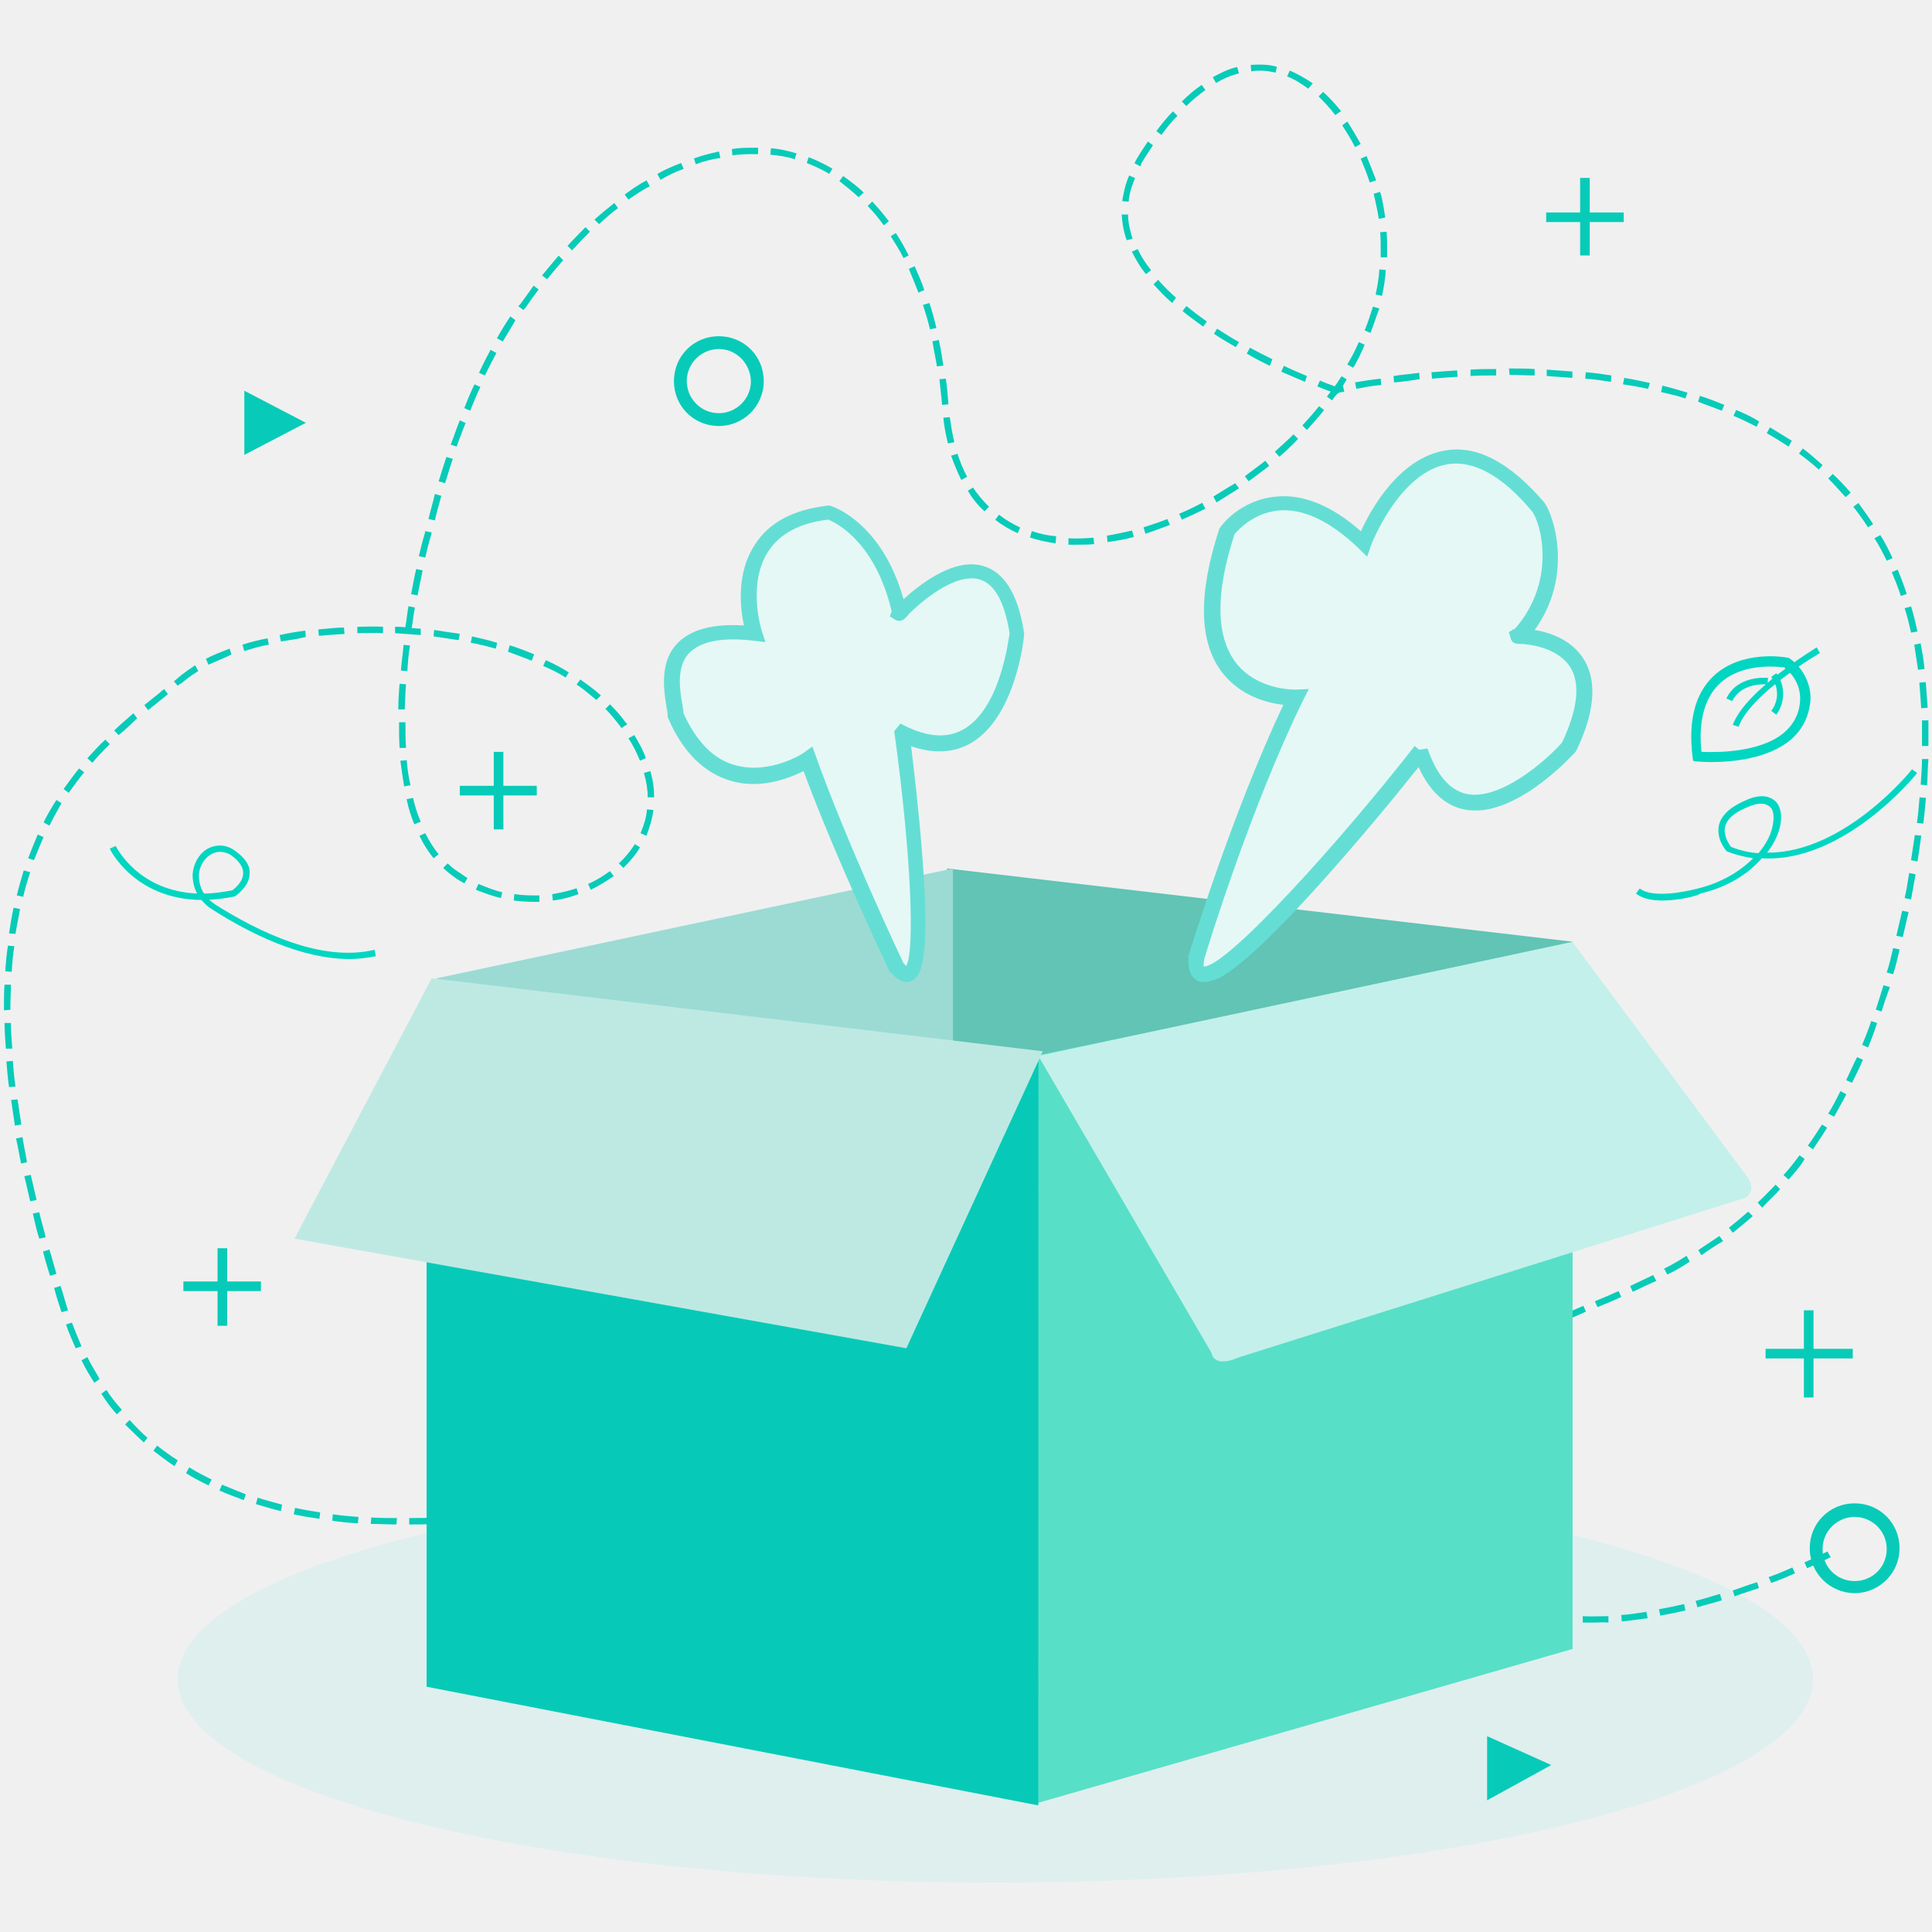
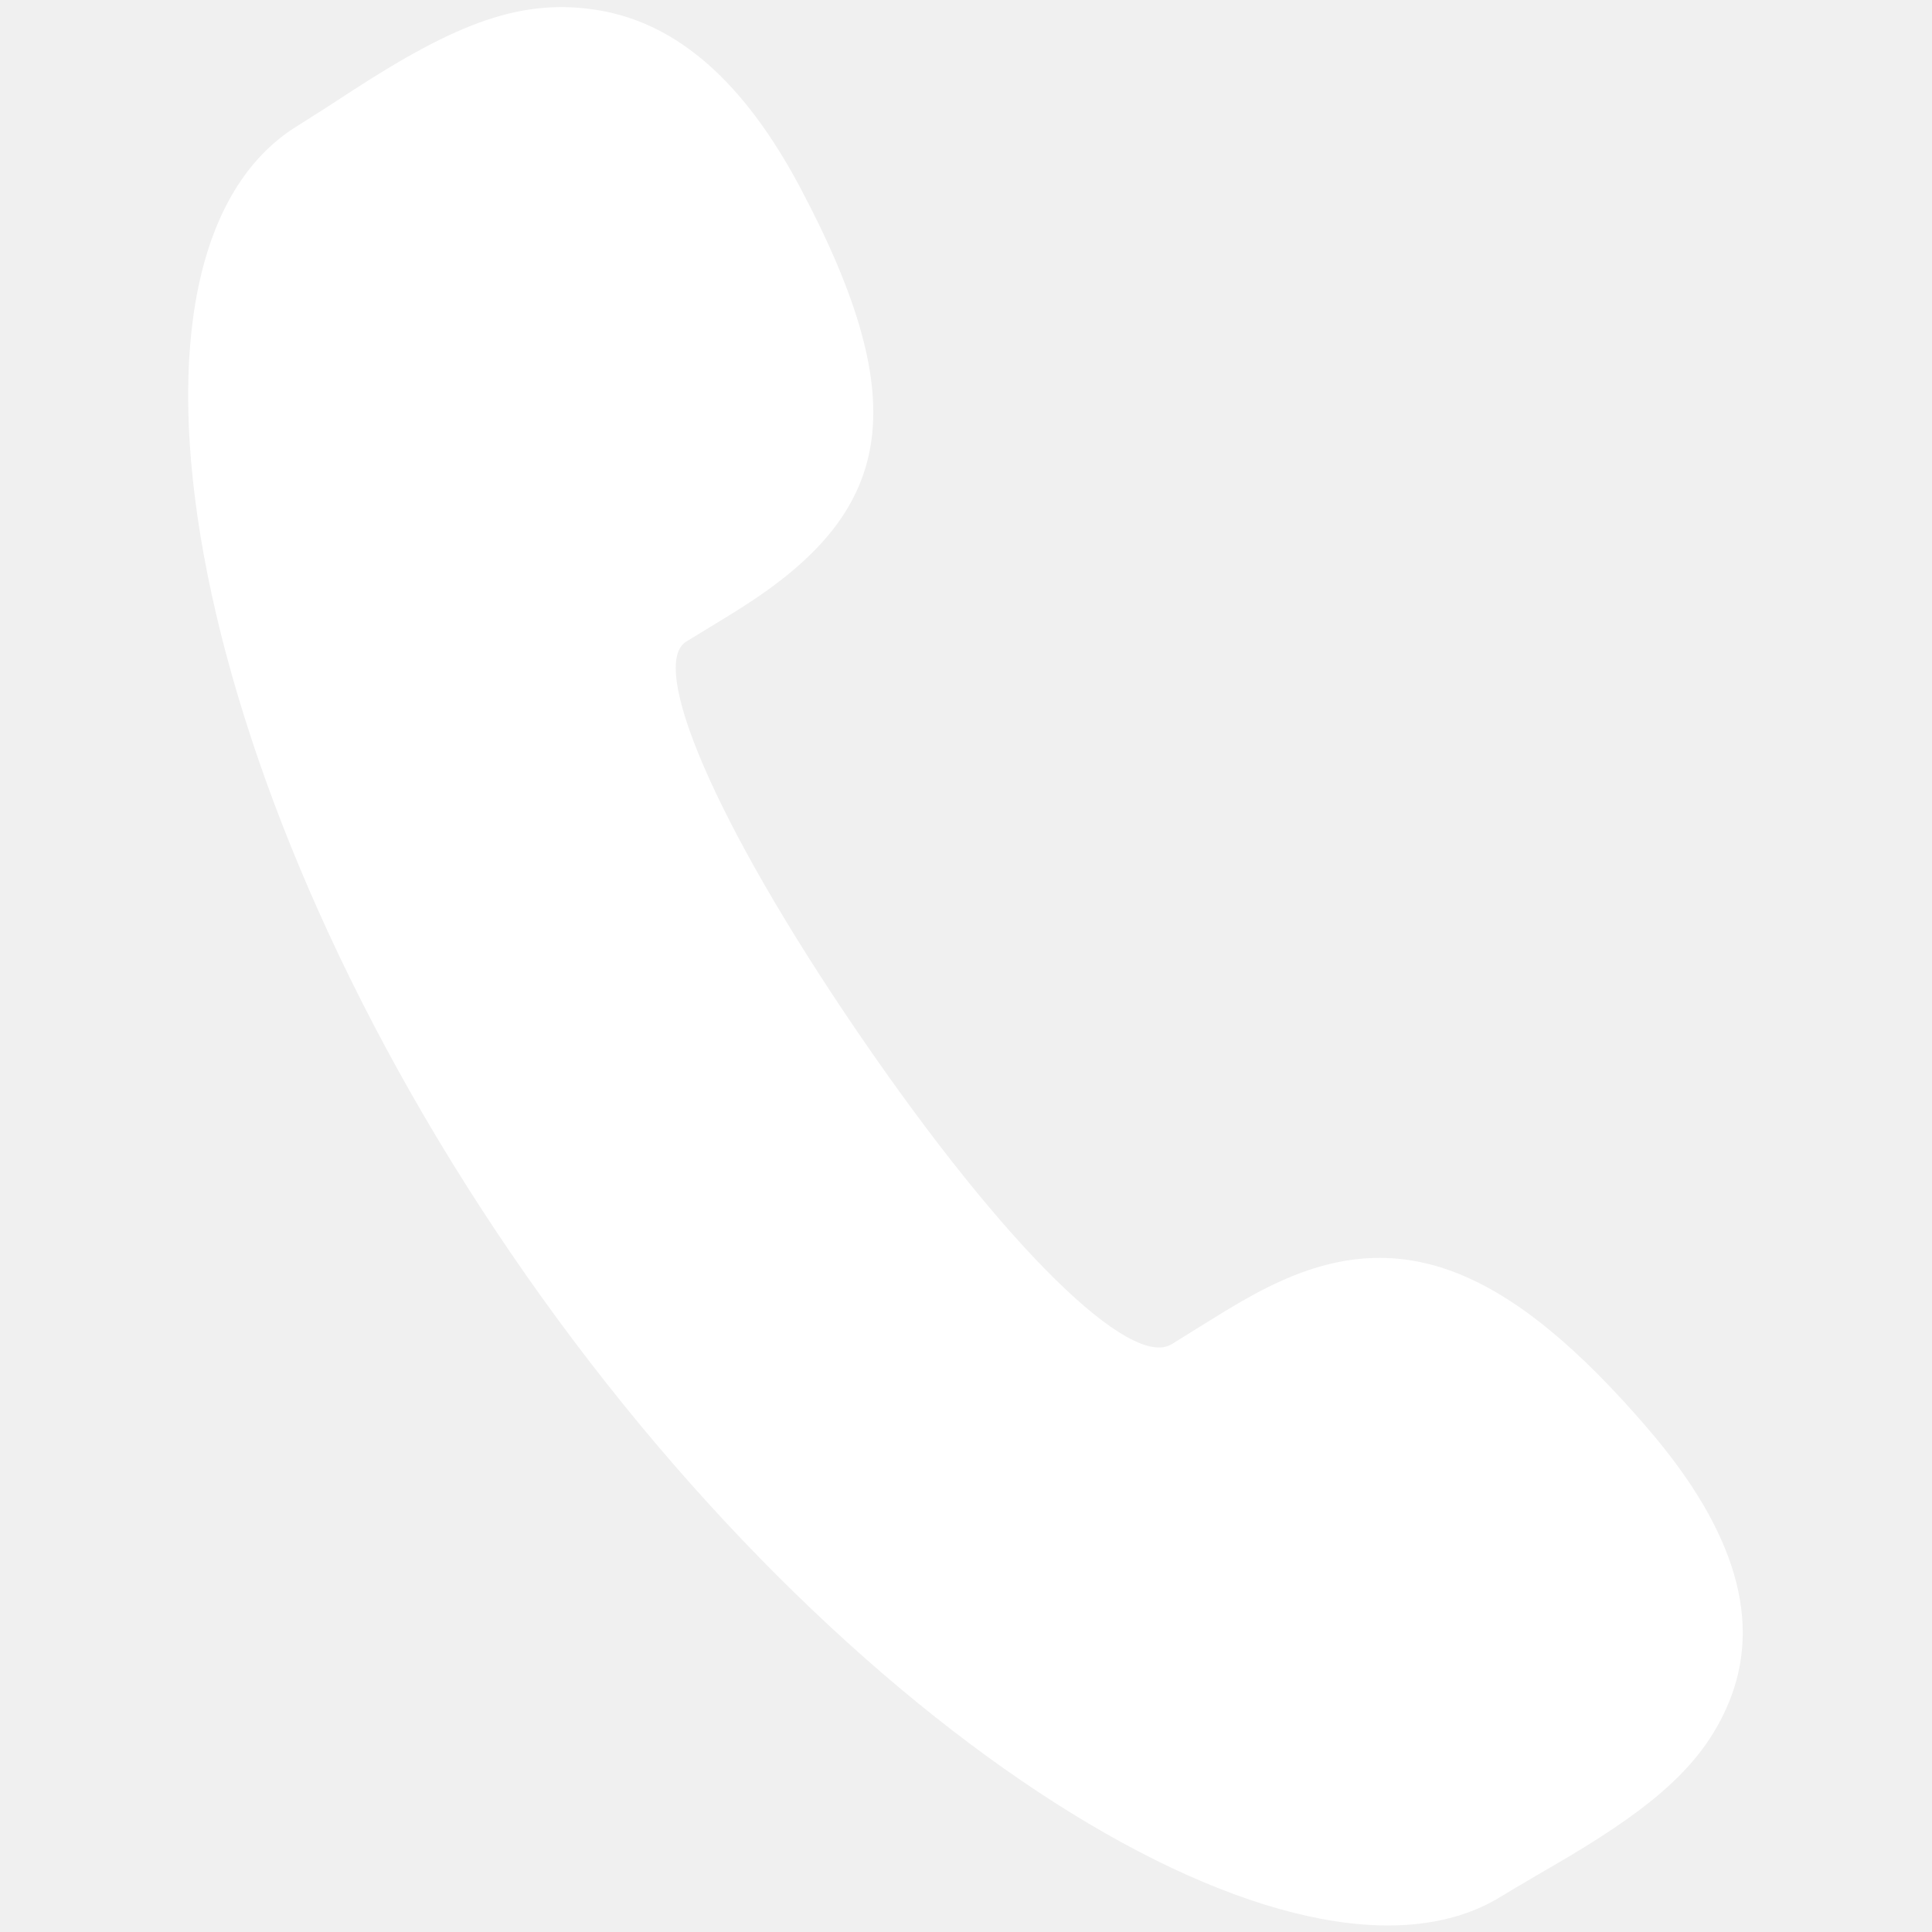
- <svg xmlns="http://www.w3.org/2000/svg" t="1593585607618" class="icon" viewBox="0 0 1024 1024" version="1.1" p-id="4096" width="200" height="200">
-   <path d="M94.2 890c-0.1 59.5 193.9 107.8 433.2 107.8S960.8 949.5 960.9 890v-0.1c0-59.5-194-107.7-433.3-107.7S94.2 830.4 94.2 890z" fill="#DEEFEE" p-id="4097" />
-   <path d="M845 860h-6.1v-3.4c4.4 0.3 8.8 0 13.6 0v3.4c-2.4-0.3-4.8 0-7.5 0z m-12.9-0.6c-4.8-0.3-9.2-1.4-13.6-2.4l0.7-3.4c4.1 1 8.5 1.7 13.3 2.4l-0.4 3.4z m27.5 0l-0.3-3.4c4.4-0.3 8.8-1 13.3-1.7l0.7 3.4c-4.9 0.6-9.3 1.3-13.7 1.7z m20.4-3.1l-0.7-3.4c4.4-0.7 8.8-1.7 13.3-2.7l0.7 3.4c-4.5 1-9.2 2-13.3 2.7z m-68.3-1.3c-4.4-1.4-8.8-3.4-12.6-5.8l1.7-3.1c3.7 2 7.8 4.1 12.2 5.4l-1.3 3.5z m88-3.1l-1-3.4c4.1-1 8.5-2.4 12.9-3.7l1 3.4c-4 1.3-8.5 2.3-12.9 3.7z m19.7-5.8l-1-3.1c4.1-1.4 8.5-3.1 12.9-4.4l1 3.1c-4 1.4-8.5 2.7-12.9 4.4z m-126.4-0.3c-3.7-2.7-7.1-5.8-10.2-9.5l2.7-2.4c2.7 3.4 6.1 6.5 9.9 8.8l-2.4 3.1z m145.8-6.8l-1.4-3.1c4.8-1.7 8.8-3.4 12.6-5.1l1.4 3.1c-3.8 1.7-7.8 3.4-12.6 5.1z m19-7.8l-1.4-3.1c7.5-3.4 12.2-5.8 12.2-5.8l1.7 3.1c-0.2 0-5 2.4-12.5 5.8z m-179.1-0.4c-2.4-3.7-4.8-7.8-6.8-12.2l3.1-1.4c1.7 4.1 4.1 8.2 6.5 11.6l-2.8 2z m-9.2-18.7c-1.4-4.1-2.4-8.8-3.4-13.3l3.4-0.7c0.7 4.4 2 8.8 3.4 12.9l-3.4 1.1zM216.9 808v-3.4c4.4 0 8.8 0 13.6-0.3v3.4c-4.4 0.3-9.2 0.3-13.6 0.3z m-6.8 0c-4.8 0-9.2-0.3-13.6-0.3l0.3-3.4c4.4 0.3 8.8 0.3 13.6 0.3l-0.3 3.4z m27.2-0.3l-0.3-3.4c4.4-0.3 8.8-0.7 13.6-1l0.3 3.4c-4.4 0.3-8.9 0.7-13.6 1z m-47.6-0.3c-4.8-0.3-9.2-0.7-13.6-1.4l0.3-3.4c4.4 0.7 8.8 1 13.6 1.4l-0.3 3.4z m68-1.4l-0.3-3.4c4.4-0.3 8.8-1 13.6-1.7l0.3 3.4c-4.5 0.7-8.9 1-13.6 1.7z m-88.4-1c-4.8-0.7-9.2-1.4-13.6-2.4l0.7-3.4c4.4 1 8.8 1.7 13.3 2.4l-0.4 3.4z m108.8-1.4l-0.3-3.4 13.3-2 0.7 3.4c-4.6 0.7-9.3 1.3-13.7 2z m-129.2-2.7c-4.4-1-8.8-2.4-13.3-3.7l1-3.4c4.1 1.4 8.5 2.4 12.9 3.7l-0.6 3.4z m149.2-0.7l-0.7-3.4c4.4-0.7 8.8-1.7 13.3-2.4l0.7 3.4c-4.1 0.7-8.5 1.7-13.3 2.4z m20.4-3.7l-0.7-3.4 13.3-3.1 0.7 3.4-13.3 3.1z m-189.3-1.4c-4.4-1.7-8.5-3.1-12.9-5.1l1.4-3.1c4.1 1.7 8.2 3.4 12.6 5.1l-1.1 3.1z m209-3l-0.7-3.4c4.4-1 8.8-2 13.3-3.4l0.7 3.4c-4.4 1-8.9 2.4-13.3 3.4z m426.9-0.4c-0.3-2.4-0.7-5.1-0.7-7.8 0-2-0.3-4.1-0.3-6.1h3.4c0 2 0 3.7 0.3 5.8 0.3 2.7 0.3 5.1 0.7 7.5l-3.4 0.6z m-654.6-4.4c-4.1-2-8.2-4.1-11.9-6.5l1.7-3.1c3.7 2.4 7.8 4.4 11.9 6.5l-1.7 3.1z m247.8-0.3l-1-3.4c4.4-1 8.8-2.4 13.3-3.7l1 3.4c-4.5 1.3-8.9 2.7-13.3 3.7z m19.7-5.5l-1-3.4c4.4-1.4 8.8-2.7 12.9-3.7l1 3.4c-4.4 1-8.5 2.4-12.9 3.7z m-285.5-4.4c-3.7-2.4-7.5-5.4-11.2-8.2l2-2.7c3.4 2.7 7.1 5.4 10.9 7.8l-1.7 3.1z m304.9-1.3l-1-3.4c4.4-1.4 8.8-2.7 12.9-4.1l1 3.4c-4.1 1.3-8.5 2.7-12.9 4.1z m370.1-4.5h-3.4c0.3-4.8 0.7-9.5 1.4-13.6l3.4 0.7c-0.7 3.8-1.1 8.2-1.4 12.9z m-350.4-2l-1-3.1c4.4-1.4 8.5-3.1 12.9-4.4l1 3.1c-4.4 1.7-8.8 3-12.9 4.4z m-340.9-4.8c-3.4-3.1-6.8-6.5-9.9-9.5l2.4-2.4c3.1 3.4 6.1 6.5 9.5 9.5l-2 2.4z m359.9-1.7l-1-3.1c4.4-1.7 8.5-3.1 12.9-4.8l1 3.1c-4.1 1.8-8.5 3.1-12.9 4.8z m19.4-7.1l-1-3.1c4.4-1.7 8.5-3.1 12.6-4.8l1.4 3.1c-4.5 1.4-8.6 3.1-13 4.8z m315.1-3.7l-3.4-1c1.4-4.4 3.1-8.8 5.1-12.6l3.1 1.7c-1.8 3.4-3.5 7.4-4.8 11.9z m-708.7-2.4c-3.1-3.4-5.8-7.1-8.2-10.9l2.7-2c2.4 3.7 5.1 7.1 8.2 10.5l-2.7 2.4z m412.6-1.4l-1.4-3.1c4.4-1.7 8.5-3.4 12.6-5.1l1.4 3.1c-4.1 1.7-8.2 3.4-12.6 5.1z m19-7.5l-1.4-3.1c4.4-1.7 8.5-3.4 12.6-5.1l1.4 3.1c-4.1 1.7-8.1 3.4-12.6 5.1z m285.6-6.4l-2.7-2c2.7-3.7 5.8-7.1 9.2-10.2l2.4 2.4c-3.8 3-6.6 6.1-8.9 9.8zM50 732.9c-2.4-3.7-4.8-7.8-6.8-11.9l3.1-1.7c2 4.1 4.4 7.8 6.5 11.6l-2.8 2z m462.2 0l-1.4-3.1c4.4-1.7 8.5-3.7 12.6-5.4l1.4 3.1c-4.1 1.7-8.1 3.4-12.6 5.4z m18.7-8.5l-1.4-3.1c4.4-2 8.5-3.7 12.2-5.8l1.4 3.1c-3.3 2.1-7.7 4.1-12.2 5.8z m261.7-4.4l-2-2.7c3.4-2.7 7.1-5.1 11.6-7.5l1.7 3.1c-4.1 2.4-7.9 4.7-11.3 7.1z m-243-4.1l-1.4-3.1c4.8-2 8.8-4.1 12.2-5.8l1.4 3.1c-3.3 1.8-7.4 3.8-12.2 5.8z m-509.5-1.3c-1.7-4.1-3.7-8.2-5.1-12.6l3.1-1c1.7 4.4 3.4 8.5 5.1 12.6l-3.1 1z m769.5-5.1l-1.7-3.1c3.7-2 7.5-3.7 12.2-6.1l1.4 3.1c-4.4 2.3-8.1 4-11.9 6.1z m-241.3-2.4L567 704c5.1-2.7 8.2-4.1 8.8-4.4l2.4 0.3-0.7 2.4c-1 0.7-4.1 2.4-9.2 4.8z m259.7-6.5l-1.4-3.1c4.1-1.7 8.2-3.4 12.6-5.4l1.4 3.1c-4.4 2-8.5 3.7-12.6 5.4z m-795.3-5.1l-0.3-0.7c-1.4-4.1-2.7-8.2-3.7-12.2l3.4-1c1.4 4.1 2.4 8.2 3.7 12.2l0.3 0.7-3.4 1z m814-2.7l-1.4-3.1c4.1-1.7 8.2-3.4 12.6-5.4l1.4 3.1c-4.1 2-8.5 3.7-12.6 5.4z m18.7-8.1l-1.4-3.1c4.4-2 8.5-4.1 12.2-5.8l1.7 3.1c-4 1.7-8.1 3.7-12.5 5.8z m-838.9-8.5c-1.4-4.4-2.7-8.8-3.7-12.9l3.4-1c1.4 4.4 2.4 8.5 3.7 12.9l-3.4 1z m857.2-0.7l-1.7-3.1c4.1-2 8.2-4.4 11.9-6.8l1.7 3.1c-3.7 2.4-7.4 4.8-11.9 6.8z m18.1-10.2l-1.7-2.7c3.7-2.4 7.5-5.1 11.2-7.5l2 2.7c-4.1 2.4-7.8 4.8-11.5 7.5z m-881-8.8c-1.4-4.4-2.4-8.8-3.4-13.3l3.4-0.7c1 4.4 2.4 8.8 3.4 13.3l-3.4 0.7z m897.6-3.1l-2-2.7c3.4-2.7 7.1-5.8 10.2-8.5l2.4 2.4c-3.5 3-7.2 6.1-10.6 8.8z m15.6-13.3l-2.4-2.7c3.4-3.1 6.5-6.5 9.5-9.5l2.4 2.4c-3 3.4-6.4 6.4-9.5 9.8z m-918-3.4l-3.1-13.3 3.4-0.7 3.1 13.3-3.4 0.7z m932-11.5l-2.7-2.4c3.1-3.4 5.8-6.8 8.5-10.5l2.7 2c-2.4 4.1-5.5 7.5-8.5 10.9z m-936.8-8.5c-1-4.4-1.7-9.2-2.7-13.3l3.4-0.7c0.7 4.4 1.7 8.8 2.4 13.3l-3.1 0.7z m949.7-7.5l-2.7-2c2.7-3.7 5.1-7.5 7.5-11.2l2.7 1.7c-2.4 4-5.1 7.8-7.5 11.5z m-953-12.6c-0.7-4.8-1.4-9.2-2-13.6l3.4-0.3 2 13.3-3.4 0.6z m964.2-4.7l-3.1-1.7c2.4-3.7 4.4-7.8 6.5-11.9l3.1 1.7c-2.1 4.1-4.5 8.1-6.5 11.9zM4.8 576.2c-0.7-4.4-1-9.2-1.4-13.6l3.4-0.3c0.3 4.4 0.7 8.8 1.4 13.6l-3.4 0.3z m976.8-2.3l-3.1-1.4c2-4.1 3.7-8.2 5.8-12.2l3.1 1.4c-1.7 4-3.7 8.1-5.8 12.2zM3.1 555.8c-0.3-4.8-0.7-9.2-0.7-13.6h3.4c0 4.4 0.3 8.8 0.7 13.6H3.1z m987-0.6l-3.1-1.4c1.7-4.1 3.4-8.5 4.8-12.6l3.1 1c-1.4 4.5-3.1 8.9-4.8 13z m7.2-19.1l-3.1-1c1.4-4.1 2.7-8.5 4.1-12.9l3.4 1c-1.7 4.4-3.1 8.5-4.4 12.9z m-995.2-0.6v-1.7c0-4.1 0-8.2 0.3-11.9h3.4c0 3.7-0.3 7.8-0.3 11.6v1.7l-3.4 0.3z m1001.3-19.1l-3.4-1c1.4-4.1 2.4-8.5 3.4-12.9l3.4 0.7c-1 4.7-2.1 9.1-3.4 13.2zM6.2 515.1l-3.4-0.3c0.3-4.8 0.7-9.2 1.4-13.6l3.4 0.3c-0.8 4.7-1.1 9.1-1.4 13.6z m1002.3-18.4l-3.4-0.7 3.1-13.3 3.4 0.7c-1.1 4.5-2.1 9.2-3.1 13.3zM8.2 495l-3.4-0.3c0.7-4.4 1.4-9.2 2.4-13.6l3.4 0.7c-0.7 4.4-1.7 8.8-2.4 13.2z m274.6-17c-3.4 0-7.1-0.3-10.5-0.7l0.3-3.4c4.4 0.7 8.8 0.7 13.3 0.7v3.4h-3.1z m10.2-0.7l-0.3-3.4c4.4-0.7 8.8-1.7 12.9-3.1l1 3.1c-4.4 1.7-8.8 2.8-13.6 3.4z m719.9-0.6l-3.4-0.7c1-4.4 1.7-8.8 2.4-13.3l3.4 0.7c-0.7 4.4-1.7 9.2-2.4 13.3z m-747.4-0.7c-4.4-1-8.8-2.7-13.3-4.4l1.4-3.1c4.1 1.7 8.2 3.4 12.6 4.4l-0.7 3.1z m-253.2-0.7l-3.4-0.7c1-4.4 2.4-8.8 3.7-13.3l3.4 1c-1.4 4.2-2.7 8.6-3.7 13z m300.8-3.7l-1.4-3.1c4.1-1.7 7.8-4.1 11.6-6.8l2 2.7c-4.1 2.7-7.8 5.1-12.2 7.2z m-67-3.4c-1.7-1-3.7-2-5.4-3.4-2-1.4-4.1-3.1-5.8-4.8l2.4-2.4c1.7 1.7 3.4 3.1 5.4 4.4 1.7 1 3.4 2.4 5.1 3.4l-1.7 2.8z m84.3-8.2l-2.4-2.4c3.4-3.1 6.1-6.5 8.5-10.2l2.7 1.7c-2.3 4.1-5.4 7.5-8.8 10.9z m685.9-3.4l-3.4-0.7 2-13.3 3.4 0.3c-0.6 4.9-1.3 9.3-2 13.7zM18 455.9l-3.1-1c1.7-4.4 3.4-8.5 5.1-12.6l3.1 1.4c-1.7 3.7-3.4 8.1-5.1 12.2z m211.8-1c-2.7-3.4-5.4-7.5-7.5-11.9l3.1-1.4c2 4.1 4.4 7.8 7.1 11.2l-2.7 2.1zM342.6 443l-3.1-1.4c1.7-4.1 3.1-8.2 3.4-12.6l3.4 0.3c-0.6 4.9-2 9.3-3.7 13.7z m-316.4-5.4l-3.1-1.7c2-4.1 4.4-8.2 6.8-11.9l2.7 1.7c-2 3.7-4.4 7.8-6.4 11.9z m193.4-0.7c-1.7-4.1-3.1-8.5-4.1-13.3l3.4-0.7c1 4.4 2.4 8.8 4.1 12.6l-3.4 1.4z m799.8-0.4l-3.4-0.3c0.7-4.4 1-9.2 1.4-13.6l3.4 0.3c-0.4 4.5-0.8 8.9-1.4 13.6z m-676.1-13.9c0-4.1-0.7-8.5-2-12.9l3.4-1c1.4 4.8 2 9.2 2 13.9h-3.4z m-306.9-2.4l-2.7-2c2.7-3.7 5.4-7.5 8.2-10.9l2.7 2c-2.8 3.5-5.5 7.2-8.2 10.9z m177.8-3.4c-0.7-4.4-1.4-8.8-2-13.6l3.4-0.3c0.3 4.8 1 9.2 2 13.3l-3.4 0.6z m807.2-0.6l-3.4-0.3c0.3-4.4 0.7-9.2 0.7-13.6h3.4c-0.4 4.7-0.4 9.1-0.7 13.9zM49 404.3l-2.7-2.4c3.1-3.4 6.1-6.8 9.5-9.9l2.4 2.4c-3.4 3.4-6.5 6.5-9.2 9.9z m290.2-1.1c-1.7-4.1-3.4-7.8-6.1-11.9l3.1-1.7c2.4 4.1 4.8 8.2 6.1 12.2 0 0.1-3.1 1.4-3.1 1.4z m-127.4-6.8c-0.3-4.4-0.3-8.8-0.3-13.6h3.4c0 4.8 0 9.2 0.3 13.6h-3.4z m810.3-1h-3.4v-13.6h3.4v13.6z m-959.2-5.8l-2.4-2.4c3.1-3.1 6.5-5.8 10.2-9.2l2 2.7c-3.3 3.2-6.4 6.2-9.8 8.9z m266.5-3.7l-0.7-1c-2.4-3.1-4.8-6.1-7.8-9.2l2.4-2.4c3.1 3.1 5.8 6.1 8.2 9.5l1 1-3.1 2.1z m-250.9-9.5l-2-2.7 5.1-4.1c2-1.4 3.7-3.1 5.4-4.4l2 2.7c-1.7 1.4-3.7 3.1-5.4 4.4l-5.1 4.1z m136-0.4h-3.4c0-4.4 0.3-9.2 0.7-13.6l3.4 0.3c-0.4 4.2-0.4 8.9-0.7 13.3z m803.8-0.6c-0.3-4.4-0.7-9.2-1-13.6l3.4-0.3c0.3 4.4 0.7 9.2 1 13.6l-3.4 0.3zM316.1 371c-3.4-2.7-6.8-5.8-10.5-8.2l2-2.7c3.7 2.7 7.5 5.4 10.9 8.5l-2.4 2.4z m-221.9-7.5l-2-2.4c0.7-0.7 1.4-1 2-1.7 2.7-2.4 5.8-4.4 9.2-6.8l1.7 3.1c-3.4 2-6.1 4.1-8.5 6.1-1.1 0.7-1.7 1-2.4 1.7z m205.6-4.4c-3.7-2.4-7.8-4.4-11.9-6.1l1.4-3.1c4.4 2 8.5 4.1 12.2 6.5 0-0.1-1.7 2.7-1.7 2.7z m-83.9-3.4l-3.4-0.3c0.3-4.4 1-8.8 1.4-13.6l3.4 0.3c-0.8 4.7-1.1 9.1-1.4 13.6z m800.7-0.7l-2-13.3 3.4-0.7c0.7 4.4 1.7 8.8 2 13.6l-3.4 0.4z m-906.1-2.7l-1.4-3.1c3.7-2 8.2-3.7 12.6-5.4l1 3.1c-4 2-8.5 3.7-12.2 5.4z m171.3-2.1c-4.1-1.7-8.2-3.1-12.6-4.8l1-3.4c4.4 1.4 8.8 3.1 12.9 4.8l-1.3 3.4z m-152.3-5.1l-1-3.4c4.1-1.4 8.5-2.4 13.3-3.4l0.7 3.4c-4.5 0.7-8.9 2.1-13 3.4z m133.3-1.3c-4.1-1-8.5-2.4-13.3-3.1l0.7-3.4c4.4 1 8.8 2 13.3 3.4l-0.7 3.1zM148.9 340l-0.7-3.4c4.4-1 8.8-1.7 13.6-2.4l0.3 3.4c-4.4 1.1-8.8 1.7-13.2 2.4z m94.2-0.7l-13.3-2 0.3-3.4c4.4 0.7 9.2 1.4 13.6 2l-0.6 3.4zM169 337l-0.3-3.4c4.4-0.3 9.2-1 13.6-1l0.3 3.4c-4.8 0.3-9.2 0.6-13.6 1z m54-0.4c-4.4-0.3-8.8-0.7-13.6-1v-3.4c1.7 0 3.7 0 5.4 0.3 0.7-3.7 1-7.5 1.7-11.2l3.4 0.7c-0.7 3.4-1 7.1-1.7 10.9 1.7 0 3.1 0.3 4.8 0.3v3.4z m-33.6-1v-3.4c4.4 0 9.2-0.3 13.6 0v3.4c-4.8-0.3-9.2 0-13.6 0z m823.5-0.3c-1-4.4-2-8.8-3.4-12.9l3.4-1c1.4 4.4 2.4 8.8 3.4 13.3l-3.4 0.6z m-5.4-19.4c-1.4-4.4-3.1-8.5-4.8-12.6l3.1-1.4c1.7 4.1 3.4 8.5 4.8 12.9l-3.1 1.1z m-786.2-0.3l-3.4-0.7c1-4.8 1.7-9.5 2.7-13.3l3.4 0.7c-0.7 3.7-1.7 8.2-2.7 13.3z m778.7-18.4c-2-4.1-4.1-8.2-6.5-11.9l3.1-1.7c2.4 3.7 4.4 7.8 6.5 12.2l-3.1 1.4z m-774.6-1.7l-3.4-0.7c1.7-7.5 3.1-11.9 3.1-11.9l0.3-1.4 3.4 0.7-0.3 1.4c-0.1 0.3-1.4 4.4-3.1 11.9z m345.3-6.8h-4.4v-3.4c4.4 0.3 8.8 0 13.3-0.3l0.3 3.4c-3.1 0.3-6.1 0.3-9.2 0.3z m-11.2-0.7c-4.8-0.7-9.2-1.7-13.6-3.1l1-3.4c4.1 1.4 8.5 2.4 12.9 2.7l-0.3 3.8z m27.5-0.7l-0.3-3.4c4.4-0.7 8.8-1.7 13.3-2.7l1 3.4c-5.1 1.4-9.6 2.1-14 2.7z m20.1-4.4l-1-3.4c4.1-1.4 8.5-2.7 12.6-4.4l1.4 3.1c-4.5 1.7-9 3.4-13 4.7z m-67.7-0.3c-4.4-2-8.5-4.4-11.9-7.1l2-2.7c3.4 2.7 7.1 4.8 11.2 6.8 0.1-0.1-1.3 3-1.3 3z m450.7-3.1c-2.4-3.7-5.1-7.5-7.8-10.9l2.7-2c2.7 3.7 5.4 7.5 7.8 11.2l-2.7 1.7z m-759.6-3.7l-3.4-0.7c1-4.4 2.4-8.8 3.4-13.3l3.4 1c-1 4.1-2.4 8.2-3.4 13z m395.9-0.4l-1.4-3.1c4.1-1.7 8.2-3.7 12.2-5.8l1.7 3.1c-4.3 2.1-8.4 4.1-12.5 5.8zM521.8 271c-3.4-3.1-6.5-6.8-8.8-10.9l2.7-1.7c2.4 3.7 5.4 7.1 8.5 10.2l-2.4 2.4z m123-4.7l-1.7-3.1c3.7-2.4 7.8-4.8 11.6-7.1l2 2.7c-4.1 2.7-8.2 5.1-11.9 7.5z m333.4-2.8c-3.1-3.4-6.1-6.8-9.2-9.9l2.4-2.4c3.4 3.1 6.5 6.5 9.5 9.9l-2.7 2.4z m-742.3-7.4l-3.4-1c1.4-4.4 2.7-8.8 4.1-12.9l3.4 1c-1.4 4-2.7 8.5-4.1 12.9z m425.9-1l-2-2.7c3.7-2.7 7.1-5.4 10.9-8.2l2 2.7c-3.4 2.7-7.2 5.4-10.9 8.2z m-152.3-0.7c-2-4.1-3.7-8.2-5.4-12.9l3.4-1c1.4 4.4 3.1 8.5 5.1 12.2l-3.1 1.7z m454.5-5.5c-3.4-3.1-6.8-5.8-10.5-8.5l2-2.7c3.7 2.7 7.1 5.8 10.5 8.8l-2 2.4z m-285.9-6.8l-2.4-2.7c3.4-3.1 6.8-6.1 9.9-9.2l2.4 2.4c-3.1 3.4-6.5 6.5-9.9 9.5zM242 236.7l-3.1-1c1.7-4.4 3.1-8.8 4.8-12.9l3.1 1.4c-1.7 4-3.1 8.1-4.8 12.5z m706 0c-3.7-2.4-7.5-4.8-11.6-7.1l1.7-3.1c4.1 2.4 7.8 4.8 11.6 7.1l-1.7 3.1zM502.4 235c-1-4.4-2-8.8-2.4-13.6l3.4-0.3c0.7 4.8 1.4 9.2 2.4 13.3l-3.4 0.6z m190.3-7.1l-2.4-2.4c3.1-3.4 6.1-6.8 8.8-10.2l2.7 2c-3 3.8-6 7.2-9.1 10.6z m238.3-1.7c-3.7-2-8.2-4.1-12.2-5.8l1.4-3.1c4.1 1.7 8.5 3.7 12.2 6.1l-1.4 2.8z m-18.4-8.5c-4.1-1.7-8.5-3.1-12.6-4.8l1-3.1c4.4 1.4 8.8 3.1 12.9 4.8l-1.3 3.1z m-663.4 0l-3.1-1.4c1.7-4.4 3.4-8.5 5.4-12.6l3.1 1.4c-2 4.1-3.7 8.5-5.4 12.6z m250.1-3.1c-0.3-4.4-1-9.2-1.4-13.6l3.4-0.3c0.7 4.4 1 8.8 1.4 13.6l-3.4 0.3z m206.7-2.4l-2.7-2c0.7-1 1.4-1.7 2-2.7-1.4-0.3-3.7-1.4-7.1-2.7l1.4-3.1c3.7 1.7 6.5 2.4 7.8 3.1 1.4-1.7 2.4-3.7 3.7-5.4l2.7 1.7c-0.7 1-1.4 2.4-2 3.4l0.7 3.1c-1.4 0.3-2.4 0.3-3.1 0.7-1.4 0.9-2.4 2.6-3.4 3.9z m187.3-1c-4.1-1.4-8.5-2.4-12.9-3.4l0.7-3.4c4.4 1 8.8 2.4 13.3 3.7l-1.1 3.1z m-19.8-5.1c-4.4-1-8.8-1.7-13.3-2.4l0.7-3.4c4.4 0.7 9.2 1.7 13.6 2.7l-1 3.1z m-154.6 0l-0.7-3.4c3.7-0.7 8.2-1.4 13.6-2l0.3 3.4c-5 0.3-9.5 1.3-13.2 2z m20-3.4l-0.3-3.4c4.1-0.7 8.8-1 13.6-1.7l0.3 3.4c-5.1 0.7-9.5 1.4-13.6 1.7z m114.9-0.3c-4.4-0.7-8.8-1.4-13.6-1.7l0.3-3.4c4.4 0.3 9.2 1 13.6 1.7l-0.3 3.4z m-162.1 0c-4.1-1.7-8.5-3.7-12.6-5.4l1.4-3.1c4.1 2 8.2 3.7 12.2 5.4l-1 3.1z m67.3-1.7l-0.3-3.4c4.4-0.3 8.8-0.7 13.6-1l0.3 3.4c-4.8 0.3-9.2 0.6-13.6 1z m74.4-0.4c-4.4-0.3-8.8-0.7-13.6-1v-3.4c4.4 0.3 9.2 0.7 13.6 1v3.4z m-54-1v-3.4c4.4-0.3 8.8-0.3 13.6-0.3v3.4c-4.8 0-9.2 0-13.6 0.3zM257 199l-3.1-1.4c2-4.4 4.1-8.5 6.1-12.2l3.1 1.7c-2 3.7-4.1 7.8-6.1 11.9z m556.4 0c-4.4 0-8.8-0.3-13.3-0.3l-0.3-3.4c4.8 0 9.2 0 13.6 0.3v3.4z m-96.2-4.1l-3.1-1.7c2.4-4.1 4.4-7.8 6.1-11.9l3.1 1.4c-1.7 4-3.7 8.5-6.1 12.2z m-220.6-0.7c-0.7-4.4-1.7-8.8-2.4-13.3l3.4-0.7c1 4.4 1.7 8.8 2.4 13.6l-3.4 0.4z m176.4-0.3c-4.1-2-8.2-4.1-12.2-6.5l1.7-3.1c3.7 2 7.8 4.1 11.9 6.1l-1.4 3.5z m-18-9.9c-4.1-2.4-8.2-4.8-11.6-7.1l1.7-2.7c3.7 2.4 7.5 4.8 11.6 7.1L655 184z m-388.5-3l-3.1-1.7c2.4-4.4 4.8-8.2 7.1-11.6l2.7 2c-1.9 3.4-4.3 7.2-6.7 11.3z m459.9-4.5l-3.1-1.4c1.7-4.1 3.1-8.5 4.4-12.6l3.4 1c-1.7 4.2-3 8.6-4.7 13z m-233.5-2c-1-4.4-2.4-8.8-3.7-12.9l3.4-1c1.4 4.1 2.7 8.8 3.7 13.3l-3.4 0.6z m144.8-1.4c-3.7-2.7-7.5-5.4-10.9-8.2l2-2.7c3.4 2.7 6.8 5.4 10.9 8.2l-2 2.7z m-360.3-8.8l-2.7-2 1-1c2.4-3.4 4.8-6.5 7.1-9.9l2.7 2c-2.4 3.1-4.8 6.5-7.1 9.9-0.3 0-0.3 0.3-1 1z m343.9-3.7c-3.7-3.1-6.8-6.5-9.9-9.9l2.4-2.4c2.7 3.1 6.1 6.5 9.5 9.5l-2 2.8z m111.2-3.8l-3.4-0.7c1-4.4 1.7-8.8 2-13.3l3.4 0.3c-0.3 4.5-1 9.3-2 13.7z m-245.7-1.7c-1.7-4.4-3.4-8.5-5.1-12.6l3.1-1.4c1.7 4.1 3.7 8.2 5.1 12.6l-3.1 1.4zM290 148l-2.7-2c3.1-3.7 5.8-7.1 8.8-10.5l2.4 2.4c-2.8 3.3-5.8 6.7-8.5 10.1z m317.4-2.7c-3.1-3.7-5.4-7.8-7.5-11.9l3.1-1.4c1.7 3.7 4.1 7.5 7.1 11.2l-2.7 2.1z m-128.5-8.5c-2-4.1-4.4-7.8-6.8-11.6l2.7-1.7c2.4 3.7 4.8 7.8 6.8 11.9l-2.7 1.4z m256.3-0.4h-3.4v-4.1c0-3.1 0-6.1-0.3-9.2l3.4-0.3c0.3 3.1 0.3 6.5 0.3 9.5v4.1z m-432-3.7l-2.4-2.4c3.1-3.4 6.5-6.8 9.5-9.9l2.4 2.4c-3.4 3.4-6.4 6.5-9.5 9.9z m294-5.4c-1.7-4.4-2.4-9.2-2.7-13.6h3.4c0 4.1 1 8.5 2.4 12.9l-3.1 0.7z m-128.8-7.9c-2.7-3.7-5.4-7.1-8.5-10.2l2.4-2.4c3.1 3.4 6.1 6.8 8.8 10.5l-2.7 2.1z m-150.9-0.6l-2.4-2.4c3.4-3.1 7.1-6.1 10.5-8.8l2 2.7c-3.3 2.3-6.7 5.4-10.1 8.5z m413.3-2.8c-0.7-4.4-1.7-8.8-2.7-13.3l3.4-1c1.4 4.4 2 9.2 2.7 13.6l-3.4 0.7z m-132.6-9.1l-3.4-0.3c0.7-4.4 1.7-9.2 3.7-13.6l3.1 1.4c-1.7 4-3 8-3.4 12.5z m-265.1-1.1l-2-2.7c3.7-2.7 7.5-5.4 11.6-7.5l1.7 3.1c-3.8 2-7.5 4.4-11.3 7.1z m122-1.3c-3.4-3.1-6.8-5.8-10.2-8.5l2-2.7c3.7 2.7 7.5 5.4 10.9 8.8l-2.7 2.4zM726 96.7c-1.4-4.4-3.1-8.5-4.8-12.6l3.1-1.4c1.7 4.1 3.4 8.5 5.1 12.9l-3.4 1.1z m-375.9-1.4l-1.7-3.1c4.1-2.4 8.2-4.1 12.6-5.8l1.4 3.1c-4.1 1.4-8.2 3.4-12.3 5.8z m89.4-3.1c-3.7-2.4-7.8-4.1-11.9-5.8l1-3.1c4.4 1.7 8.5 3.7 12.6 6.1l-1.7 2.8z m164.9-4l-3.1-1.7 1-2c2-3.4 4.1-6.5 6.1-9.5l2.7 2c-2 3.1-4.1 6.1-6.1 9.5 0 0.3-0.3 1-0.6 1.7z m-235.6-1.1l-1-3.1c4.4-1.7 8.8-2.7 13.3-3.7l0.7 3.4c-4.5 0.7-8.9 1.7-13 3.4z m52.4-2.7c-4.1-1.4-8.5-2-12.9-2.4l0.3-3.4c4.8 0.3 9.2 1.4 13.6 2.7l-1 3.1z m-33-2l-0.3-3.4c4.1-0.7 8.2-0.7 12.2-0.7h1.7v3.4h-1.7c-4.4 0-8.2 0-11.9 0.7z m330-4.4c-2-4.1-4.4-7.8-6.8-11.6l2.7-2c2.4 3.7 4.8 7.8 7.1 11.9l-3 1.7z m-102.6-6.5l-2.7-2c2.7-3.7 5.8-7.5 8.8-10.5l2.4 2.4c-2.8 2.6-5.8 6.4-8.5 10.1zM707.7 61c-2.7-3.7-5.8-6.8-8.8-9.9l2.4-2.4c3.4 3.1 6.5 6.5 9.5 10.2l-3.1 2.1z m-78.9-4.8l-2.4-2.4c3.4-3.4 7.1-6.5 10.5-8.8l2 2.7c-3.3 2.4-6.7 5.1-10.1 8.5z m64.6-9.2c-3.7-2.7-7.5-5.1-11.2-6.5l1.4-3.1c4.1 1.7 8.2 4.1 12.2 6.8l-2.4 2.8z m-48.9-3l-1.7-3.1c4.4-2.4 8.5-4.4 12.9-5.4l1 3.4c-4.1 1-8.2 2.7-12.2 5.1z m31.6-5.5c-4.1-1-8.5-1.4-12.9-0.7l-0.3-3.4c4.8-0.3 9.5-0.3 13.9 1l-0.7 3.1zM381 225.8c-13.3 0-23.8-10.5-23.8-23.8s10.5-23.8 23.8-23.8 23.8 10.5 23.8 23.8-10.8 23.8-23.8 23.8z m0-40.8c-9.2 0-17 7.5-17 17 0 9.2 7.5 17 17 17 9.2 0 17-7.5 17-17-0.3-9.5-7.8-17-17-17z" fill="#07CBB8" p-id="4098" />
-   <path d="M983 844.4c-12.9 0-23.8-10.5-23.8-23.8s10.5-23.8 23.8-23.8 23.8 10.5 23.8 23.8-10.9 23.8-23.8 23.8z m0-40.4c-9.2 0-17 7.5-17 17s7.5 17 17 17 17-7.5 17-17c0-9.6-7.8-17-17-17z m-26.9-109.5h5.1v46.2h-5.1v-46.2z" fill="#07CBB8" p-id="4099" />
-   <path d="M935.7 714.9H982v5.1h-46.2v-5.1z m-820.4-53.3h5.1v41.1h-5.1v-41.1z" fill="#07CBB8" p-id="4100" />
-   <path d="M97.2 679.2h41.1v5.1H97.2v-5.1z m164.5-280.7h5.1v41.1h-5.1v-41.1z" fill="#07CBB8" p-id="4101" />
-   <path d="M243.7 416.5h40.8v5.1h-40.8v-5.1zM837.5 94.3h5.1v41.1h-5.1V94.3z" fill="#07CBB8" p-id="4102" />
-   <path d="M819.5 112.6h41.1v5.1h-41.1v-5.1z m-31.3 807.6v34l34-18.7-34-15.3zM129.5 207.1v34l32.6-17c0.1 0-32.6-17-32.6-17z" fill="#07CBB8" p-id="4103" />
-   <path d="M502 465.1V808l331.4 66V499.1L502 460.3" fill="#61C4B5" p-id="4104" />
-   <path d="M505.1 460.3v345.3l-273.6 80.6V518.5l273.6-58.2z" fill="#9BDBD4" p-id="4105" />
-   <path d="M547.9 559.6v396.6L833.4 874V501.5l-285.5 58.1z" fill="#58DFC7" p-id="4106" />
-   <path d="M550.3 956.9L226.1 894V523.9l324.3 38.7" fill="#06CAB7" p-id="4107" />
-   <path d="M550.3 559.6L642.1 717s0.7 8.5 14.6 2.4l268.5-84.6s6.8-4.1 0-12.2l-91.8-123.4-283.1 60.4z" fill="#C3F0EA" p-id="4108" />
-   <path d="M552.7 557.2l-323.9-38.7-72.7 138 324.3 58.1 72.3-157.4z" fill="#BEE9E3" p-id="4109" />
-   <path d="M633.9 507.6s23.8-78.9 52.7-138c0 0-66.6 3.4-36.4-88 0 0 26.9-37.4 72.7 6.5 0 0 33.6-89.4 92.4-19.4 5.1 6.5 15 40.8-9.9 68.7-6.8 0 56.4-4.1 26.5 58.8 0 0-57.8 64.9-78.9 2.4-0.1-0.5-124.2 156.2-119.1 109z" fill="#E5F8F6" p-id="4110" />
-   <path d="M638 520.5c-1.7 0-3.1-0.3-4.4-1.4-4.4-3.1-3.7-9.9-3.7-11.9v-0.7c0.3-0.7 22.8-74.8 50.3-132.9-8.2-1-22.4-4.4-32.3-17-12.6-16.3-12.9-41.8-1.7-76.1l0.3-0.7 0.3-0.3c0.3-0.7 10.5-14.6 29.6-16.3 14.3-1.4 29.6 4.8 44.9 18.4 5.4-11.9 20.4-38.7 44.5-42.8 17-3.1 34.7 6.5 52.7 27.5 5.1 6.8 15.6 39.1-5.1 67.6 6.5 1 14.6 3.7 20.7 9.2 8.8 7.8 16.3 23.8 1.4 54.7l-0.7 1c-1.4 1.4-32.3 35.7-58.8 30.2-10.2-2-18.4-9.9-24.1-22.4-2 2.4-4.8 5.8-8.5 10.5-7.1 8.8-18.4 22.4-30.6 36.4-31.6 36.4-54 58.1-66.6 64.9-1.7 0.4-4.8 2.1-8.2 2.1z m0-8.2s0.3 0 0 0c12.6 0 73.1-67.3 111.8-116.9l2.4 2 4.4-0.7c4.8 13.9 11.6 22.1 20.7 24.1 18 3.7 42.5-18 50.6-27.2 8.5-18 9.9-31.6 4.1-40.4-7.1-10.5-22.8-11.9-26.2-11.9h-0.7c-3.1 0-4.1-1.7-4.4-3.1l-1-3.1 2.7-1.7s0.3 0 0.7-0.3c22.4-25.8 13.3-56.8 8.8-62.2-15.6-18.7-30.9-27.2-44.9-24.8-25.5 4.4-40.4 42.8-40.4 43.2l-2 5.8-4.4-4.4c-15.3-14.6-29.6-21.4-42.8-20.1-13.3 1.4-21.4 10.5-23.1 12.6-10.2 31.3-9.9 54 0.7 68 11.6 15 31.6 14.3 31.9 14.3l6.8-0.3-3.1 6.1c-27.5 56.1-50.6 130.9-52.3 137-0.6 2.7-0.3 3.7-0.3 4z" fill="#64DED4" p-id="4111" />
-   <path d="M475.5 512.7s-29.2-61.2-46.9-110.5c0 0-45.9 30.9-70-23.5-0.3-10.5-15-49.6 41.8-43.2 0 0-18.7-57.8 39.8-64.2 7.8 2.7 28.9 15.3 37.4 53.4-5.1 4.8 51.7-59.5 62.2 10.9 0 0-7.1 79.2-60.8 53-0.4 0 20.7 153-3.5 124.1z" fill="#E5F8F6" p-id="4112" />
-   <path d="M480.6 520.5c-2.7 0-5.4-1.7-8.5-5.1l-0.7-0.7c-0.3-0.7-27.9-58.5-45.5-106-7.5 3.7-22.8 9.9-38.7 5.1-13.9-4.1-25.2-15-33-33l-0.3-0.7v-0.7c0-1-0.3-3.1-0.7-5.1-1.4-8.8-3.7-23.8 6.1-33.6 7.1-7.1 18.7-10.2 35-9.2-2-9.2-4.1-27.9 5.8-42.8 7.5-11.9 20.7-18.7 38.7-20.7h1l1 0.3c4.8 1.7 27.5 11.9 38.1 49.3 8.5-7.8 24.1-19.7 38.1-18.4 13.6 1.4 22.4 13.6 25.8 36.4v0.7c0 1.7-4.4 44.2-28.6 57.8-9.2 5.1-19.7 5.4-31.3 1.4 1.4 11.6 4.1 34 5.8 56.4 5.1 63.2-2 66.3-5.8 68-0.2 0.3-1.2 0.6-2.3 0.6z m-1.7-9.9l1.4 1.4c4.8-8.2 2.4-60.8-6.1-122.7l-0.3-1.7 1.4-1.7 2-2.4 2.7 1.4c11.9 5.8 22.1 6.5 30.6 1.7 19.4-10.9 23.8-46.6 24.5-51-2.7-17-8.2-26.5-16.3-28.6-13.6-3.4-31.9 13.3-37.4 18.7v0.3l-1.7 1.7c-2.4 2.4-4.8 1-5.4 0.7l-2.7-1.7 1-2.7c-8.5-36-28.6-46.6-33.6-48.6-15 1.7-25.8 7.5-31.9 17-11.2 17.3-3.4 41.8-3.4 41.8l2 6.1-6.1-0.7c-17-2-28.2 0.3-34.3 6.5-6.8 7.1-5.1 19-3.7 26.9 0.3 2 0.7 3.7 0.7 5.1 6.8 15 16 24.5 27.5 27.5 18.4 5.1 36.4-6.5 36.4-6.8l4.4-3.1 1.7 4.8c16.7 46.6 43.9 104.4 46.6 110.1z" fill="#64DED4" p-id="4113" />
-   <path d="M185.3 508.3c-25.8 0-53-13.6-72.7-26.2-2.4-1.4-4.1-3.1-5.8-5.1-35.7-0.3-48.6-26.9-48.6-27.2l3.1-1.4c0.7 1 11.9 23.8 43.2 25.2-1.7-3.1-2.4-6.5-2.4-9.9 0.3-6.1 3.7-11.9 8.8-14.3 4.4-2 9.5-1.7 13.9 1.7 5.1 3.7 7.8 7.5 7.5 11.9 0 6.8-7.5 11.9-7.5 11.9l-0.7 0.3c-4.8 1-9.2 1.4-13.3 1.7 1 0.7 1.7 1.4 3.1 2.4 23.1 14.6 56.4 30.9 84.6 24.1l0.7 3.4c-4.1 0.8-8.8 1.5-13.9 1.5z m-68.7-56.8c-1.4 0-2.7 0.3-4.1 1-4.1 2-6.8 6.5-7.1 11.2 0 2.4 0.3 6.1 2.7 9.9 4.8 0 9.5-0.7 15-1.7 1-0.7 5.8-4.4 5.8-9.2 0-3.1-2-6.1-6.1-9.2-1.8-1.3-4.1-2-6.2-2zM881 477.3c-5.4 0-10.5-1-13.9-3.7l2-2.7c6.8 5.4 24.5 1.7 30.9 0 12.6-3.1 22.4-9.2 29.2-16-4.4-0.7-8.8-1.7-13.3-3.4l-0.7-0.3c-0.3-0.3-5.8-6.5-4.1-13.9 1.4-5.8 6.8-10.2 16-13.9 7.1-2.7 11.2-1 13.6 1 3.1 2.7 4.1 7.8 2.7 13.9-1 4.4-3.4 9.2-6.8 13.6h0.7c40.4 0 75.8-43.5 76.1-44.2l2.7 2c-0.3 0.7-38.7 47.9-82.3 45.2-7.1 8.2-18 15.3-32.6 18.7-0.8 1-10.7 3.7-20.2 3.7z m36.4-28.5c4.8 2 9.9 3.1 14.6 3.4 4.1-4.8 6.5-9.5 7.5-14.3 1-4.8 0.7-8.8-1.7-10.5-2-1.7-5.4-2-9.9-0.3-8.2 3.1-12.6 6.8-13.6 11.2-1 4.7 2.4 9.5 3.1 10.5zM907.2 403.9c-4.4 0-7.5-0.3-7.8-0.3l-2-0.3-0.3-2c-2.4-19.4 1.4-33.6 10.9-42.8 15-14.3 38.4-10.2 39.4-9.9h0.7l0.3 0.3c7.1 4.8 11.6 13.6 11.2 22.1-0.7 8.5-4.1 15.6-10.5 21.1-12 10.1-31 11.8-41.9 11.8z m-5.4-5.4c7.1 0.3 30.9 0.7 43.8-10.2 5.1-4.4 8.2-10.2 8.5-17.3 0.3-6.8-3.1-13.3-8.5-17.3-3.4-0.3-22.4-2.7-34.3 8.8-7.8 7.4-11.2 19.7-9.5 36z" fill="#00D6C1" p-id="4114" />
-   <path d="M921.5 385.2l-3.1-1c6.8-18.4 43.2-40.1 44.5-41.1l1.7 3.1c-0.3-0.1-37 21.7-43.1 39z" fill="#00D6C1" p-id="4115" />
-   <path d="M918.1 371.6l-3.1-1.4c6.1-12.6 21.4-10.9 22.1-10.9l-0.3 3.4c-0.7 0.1-13.6-1.3-18.7 8.9zM941.5 378.8l-2.7-2c4.1-5.4 4.1-12.6 0-18l2.7-2c4.8 6.3 4.8 15.5 0 22z" fill="#00D6C1" p-id="4116" />
+ <svg xmlns="http://www.w3.org/2000/svg" t="1591061810250" class="icon" viewBox="0 0 1024 1024" version="1.1" p-id="1954" width="200" height="200">
+   <path d="M621.034 712.463c1.863-1.156 22.295-13.942 28.27-17.54 11.052-6.683 20.175-11.694 29.299-15.806 64.122-29.17 120.663-8.546 195.451 78.836 46.261 54.1 59.946 102.095 42.085 144.821-13.3 31.933-38.936 53.971-84.555 81.214-2.955 1.734-29.234 17.026-35.98 21.203-106.207 65.536-349.654-84.49-524.738-340.852C95.332 407.335 49.906 133.305 157.527 66.805l14.2-8.995 15.42-10.023c54.42-35.21 89.245-49.28 130.558-42.277 41.25 7.067 76.33 37.586 106.014 93.163 62.58 117.58 48.767 173.35-31.74 224.044-5.782 3.726-26.343 16.127-28.27 17.347-19.725 12.208 13.685 94 91.365 207.724 78.643 115.01 144.372 177.91 165.896 164.675z" p-id="1955" fill="#ffffff" />
</svg>
